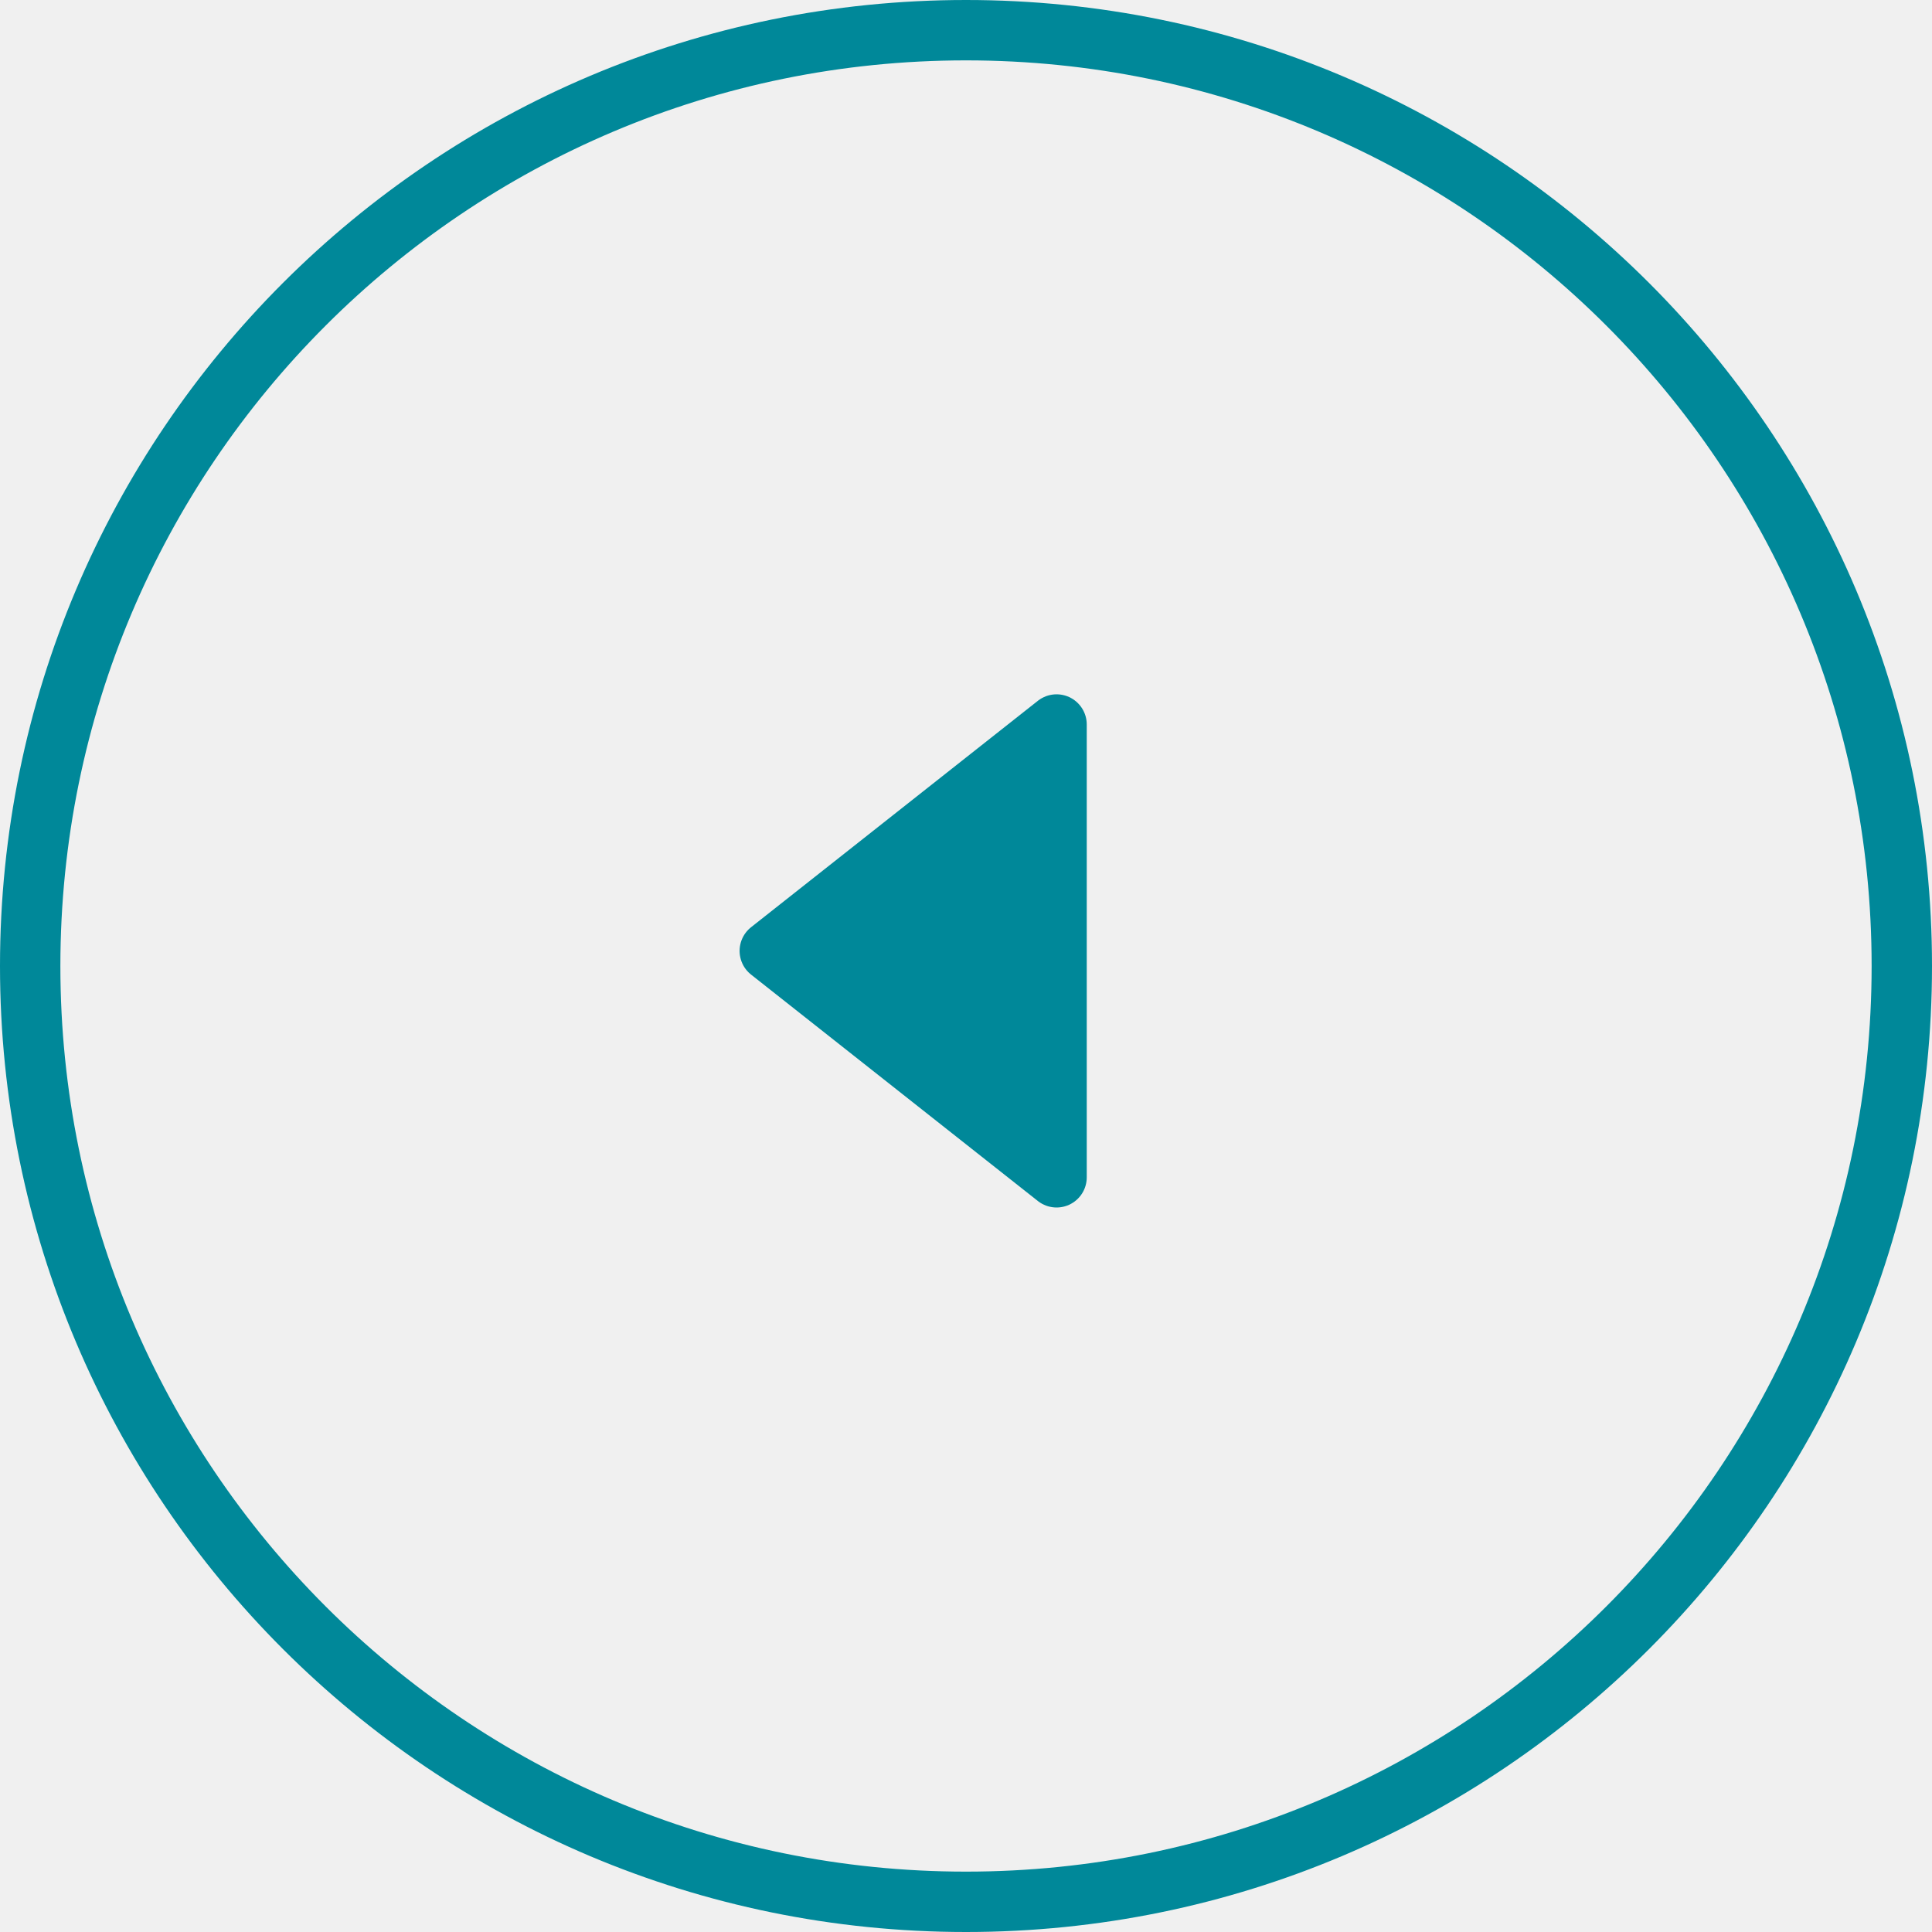
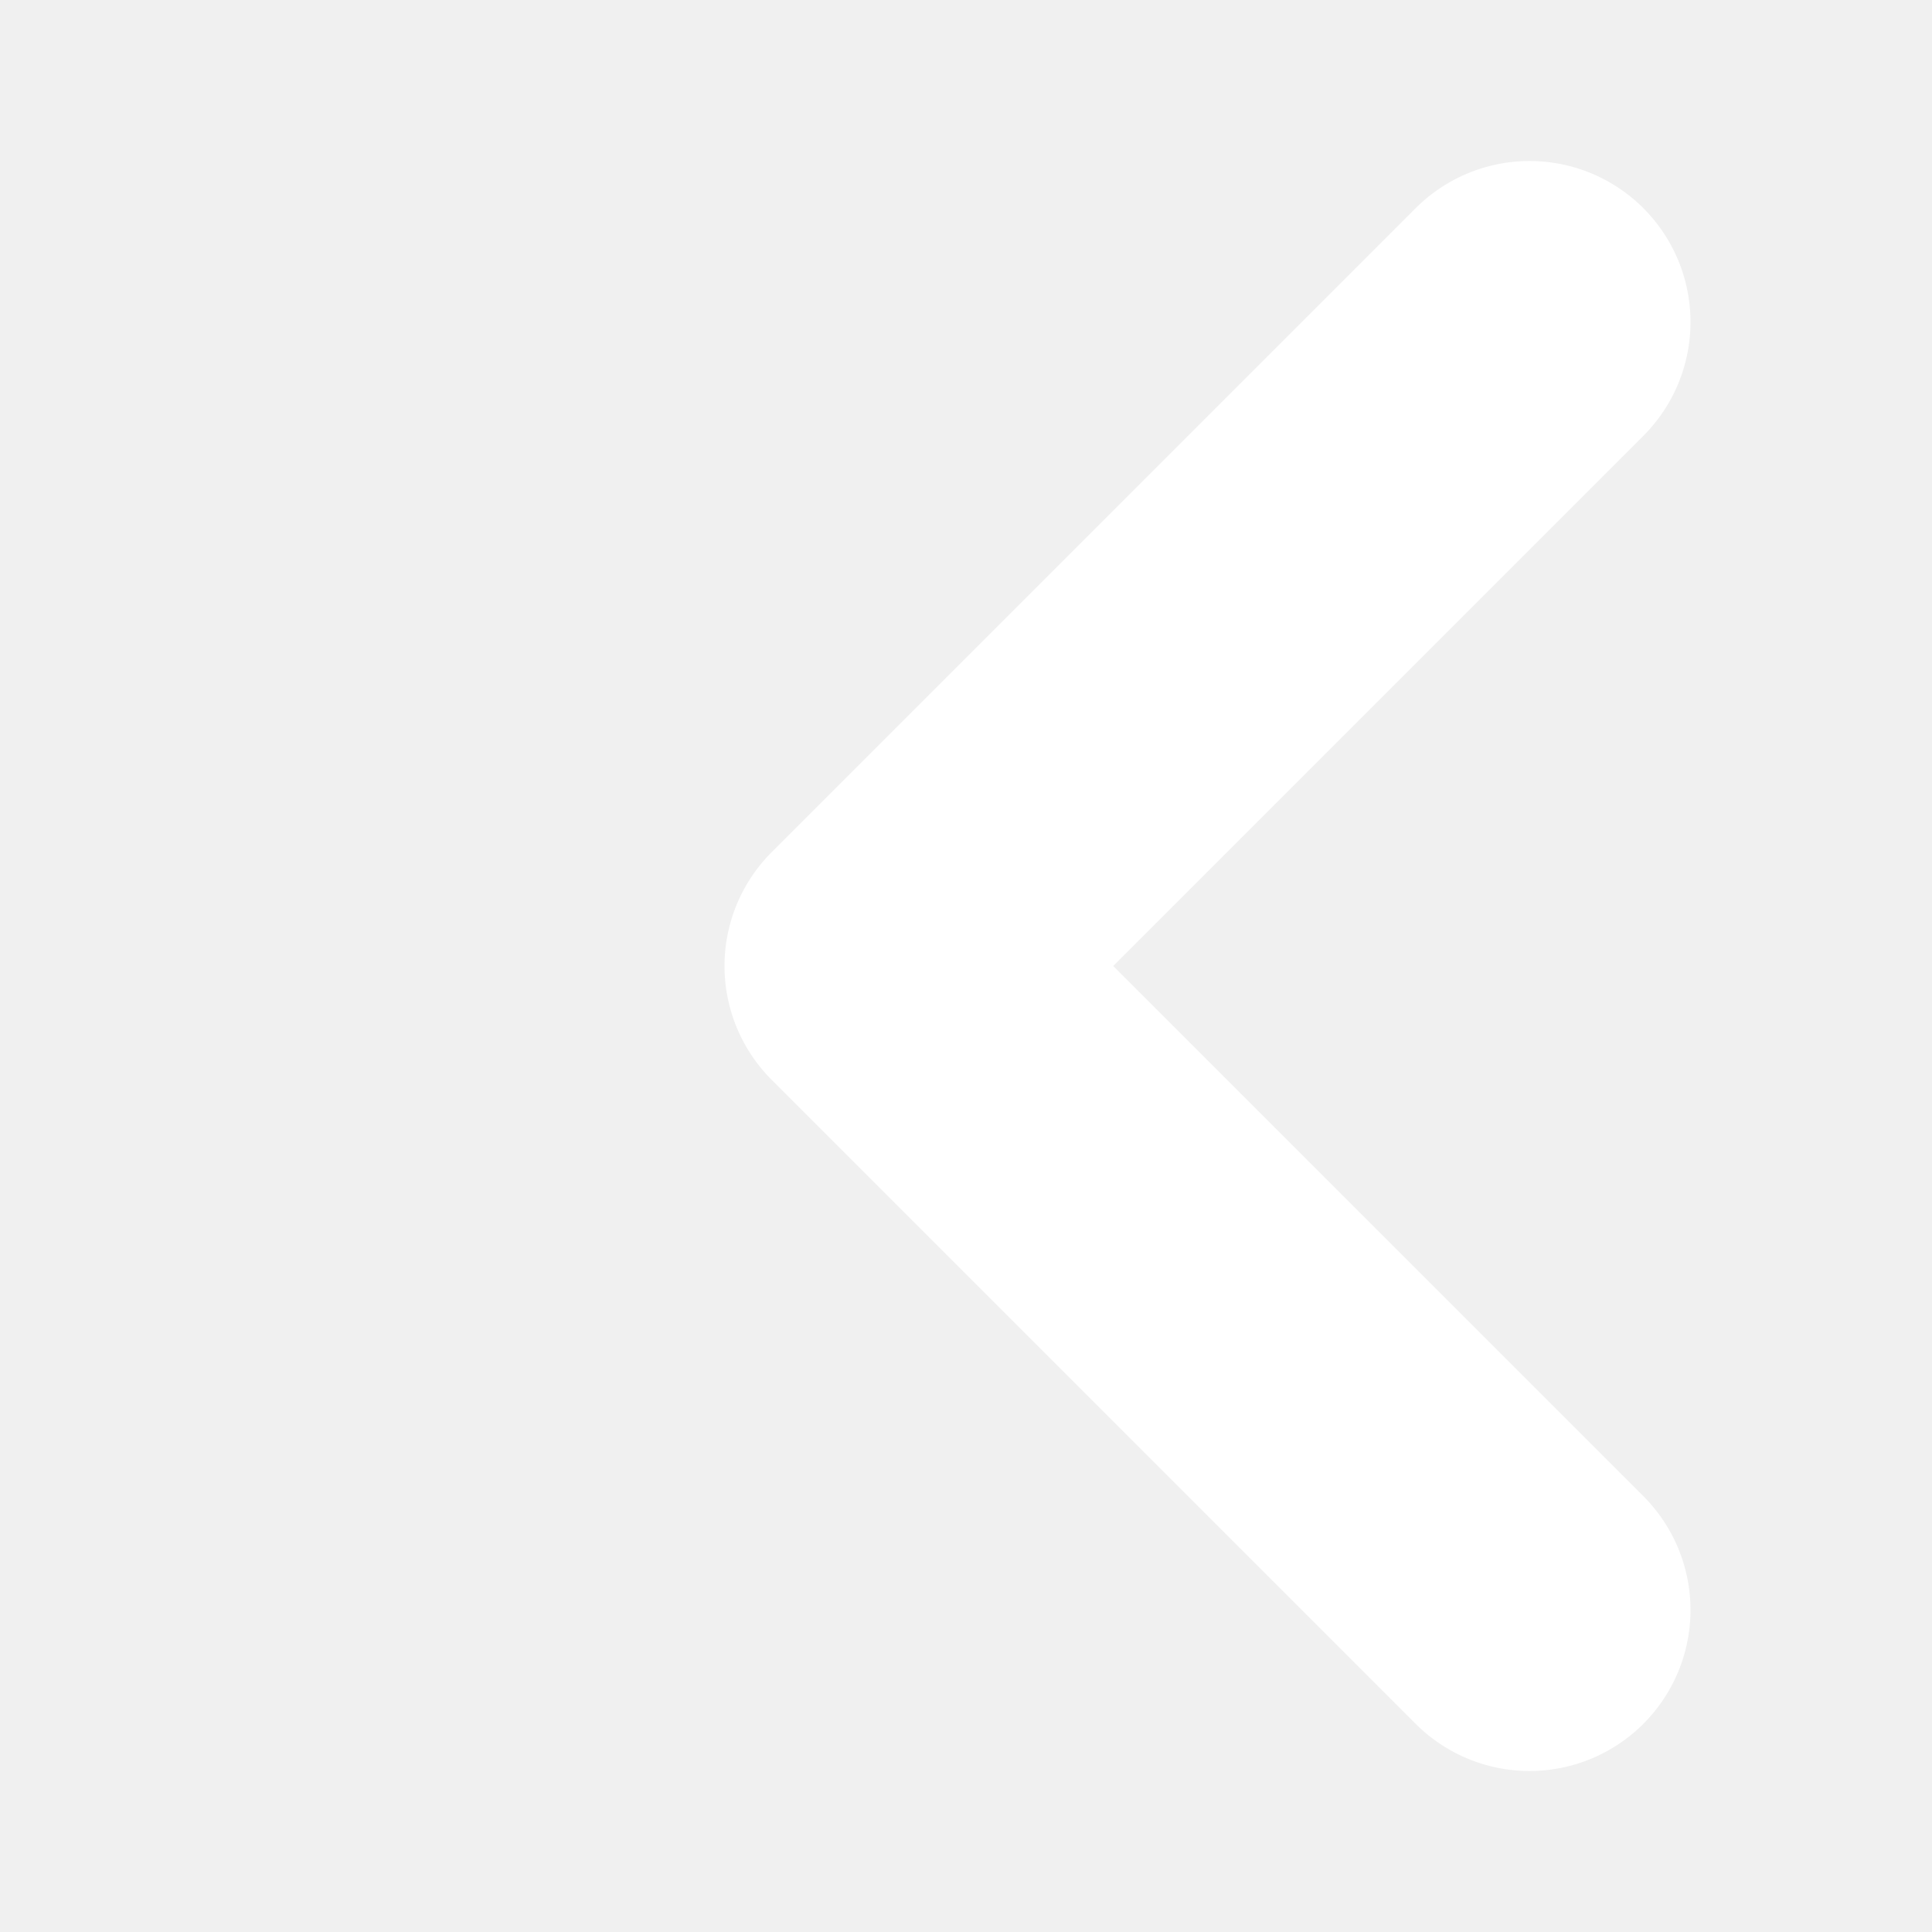
- <svg xmlns="http://www.w3.org/2000/svg" viewBox="0 0 64 64" fill="none">
-   <path d="M35 39V24L25.5 31.5L35 39Z" fill="#008899" stroke="#008899" stroke-width="2" stroke-linejoin="round" />
-   <rect x="1" y="1" width="62" height="62" rx="31" stroke="#008899" stroke-width="2" />
+ <svg xmlns="http://www.w3.org/2000/svg" width="24" height="24" viewBox="0 0 24 24" fill="none">
+   <path d="M19 20L11 12L19 4" stroke="white" stroke-width="4" stroke-linecap="round" stroke-linejoin="round" />
</svg>
